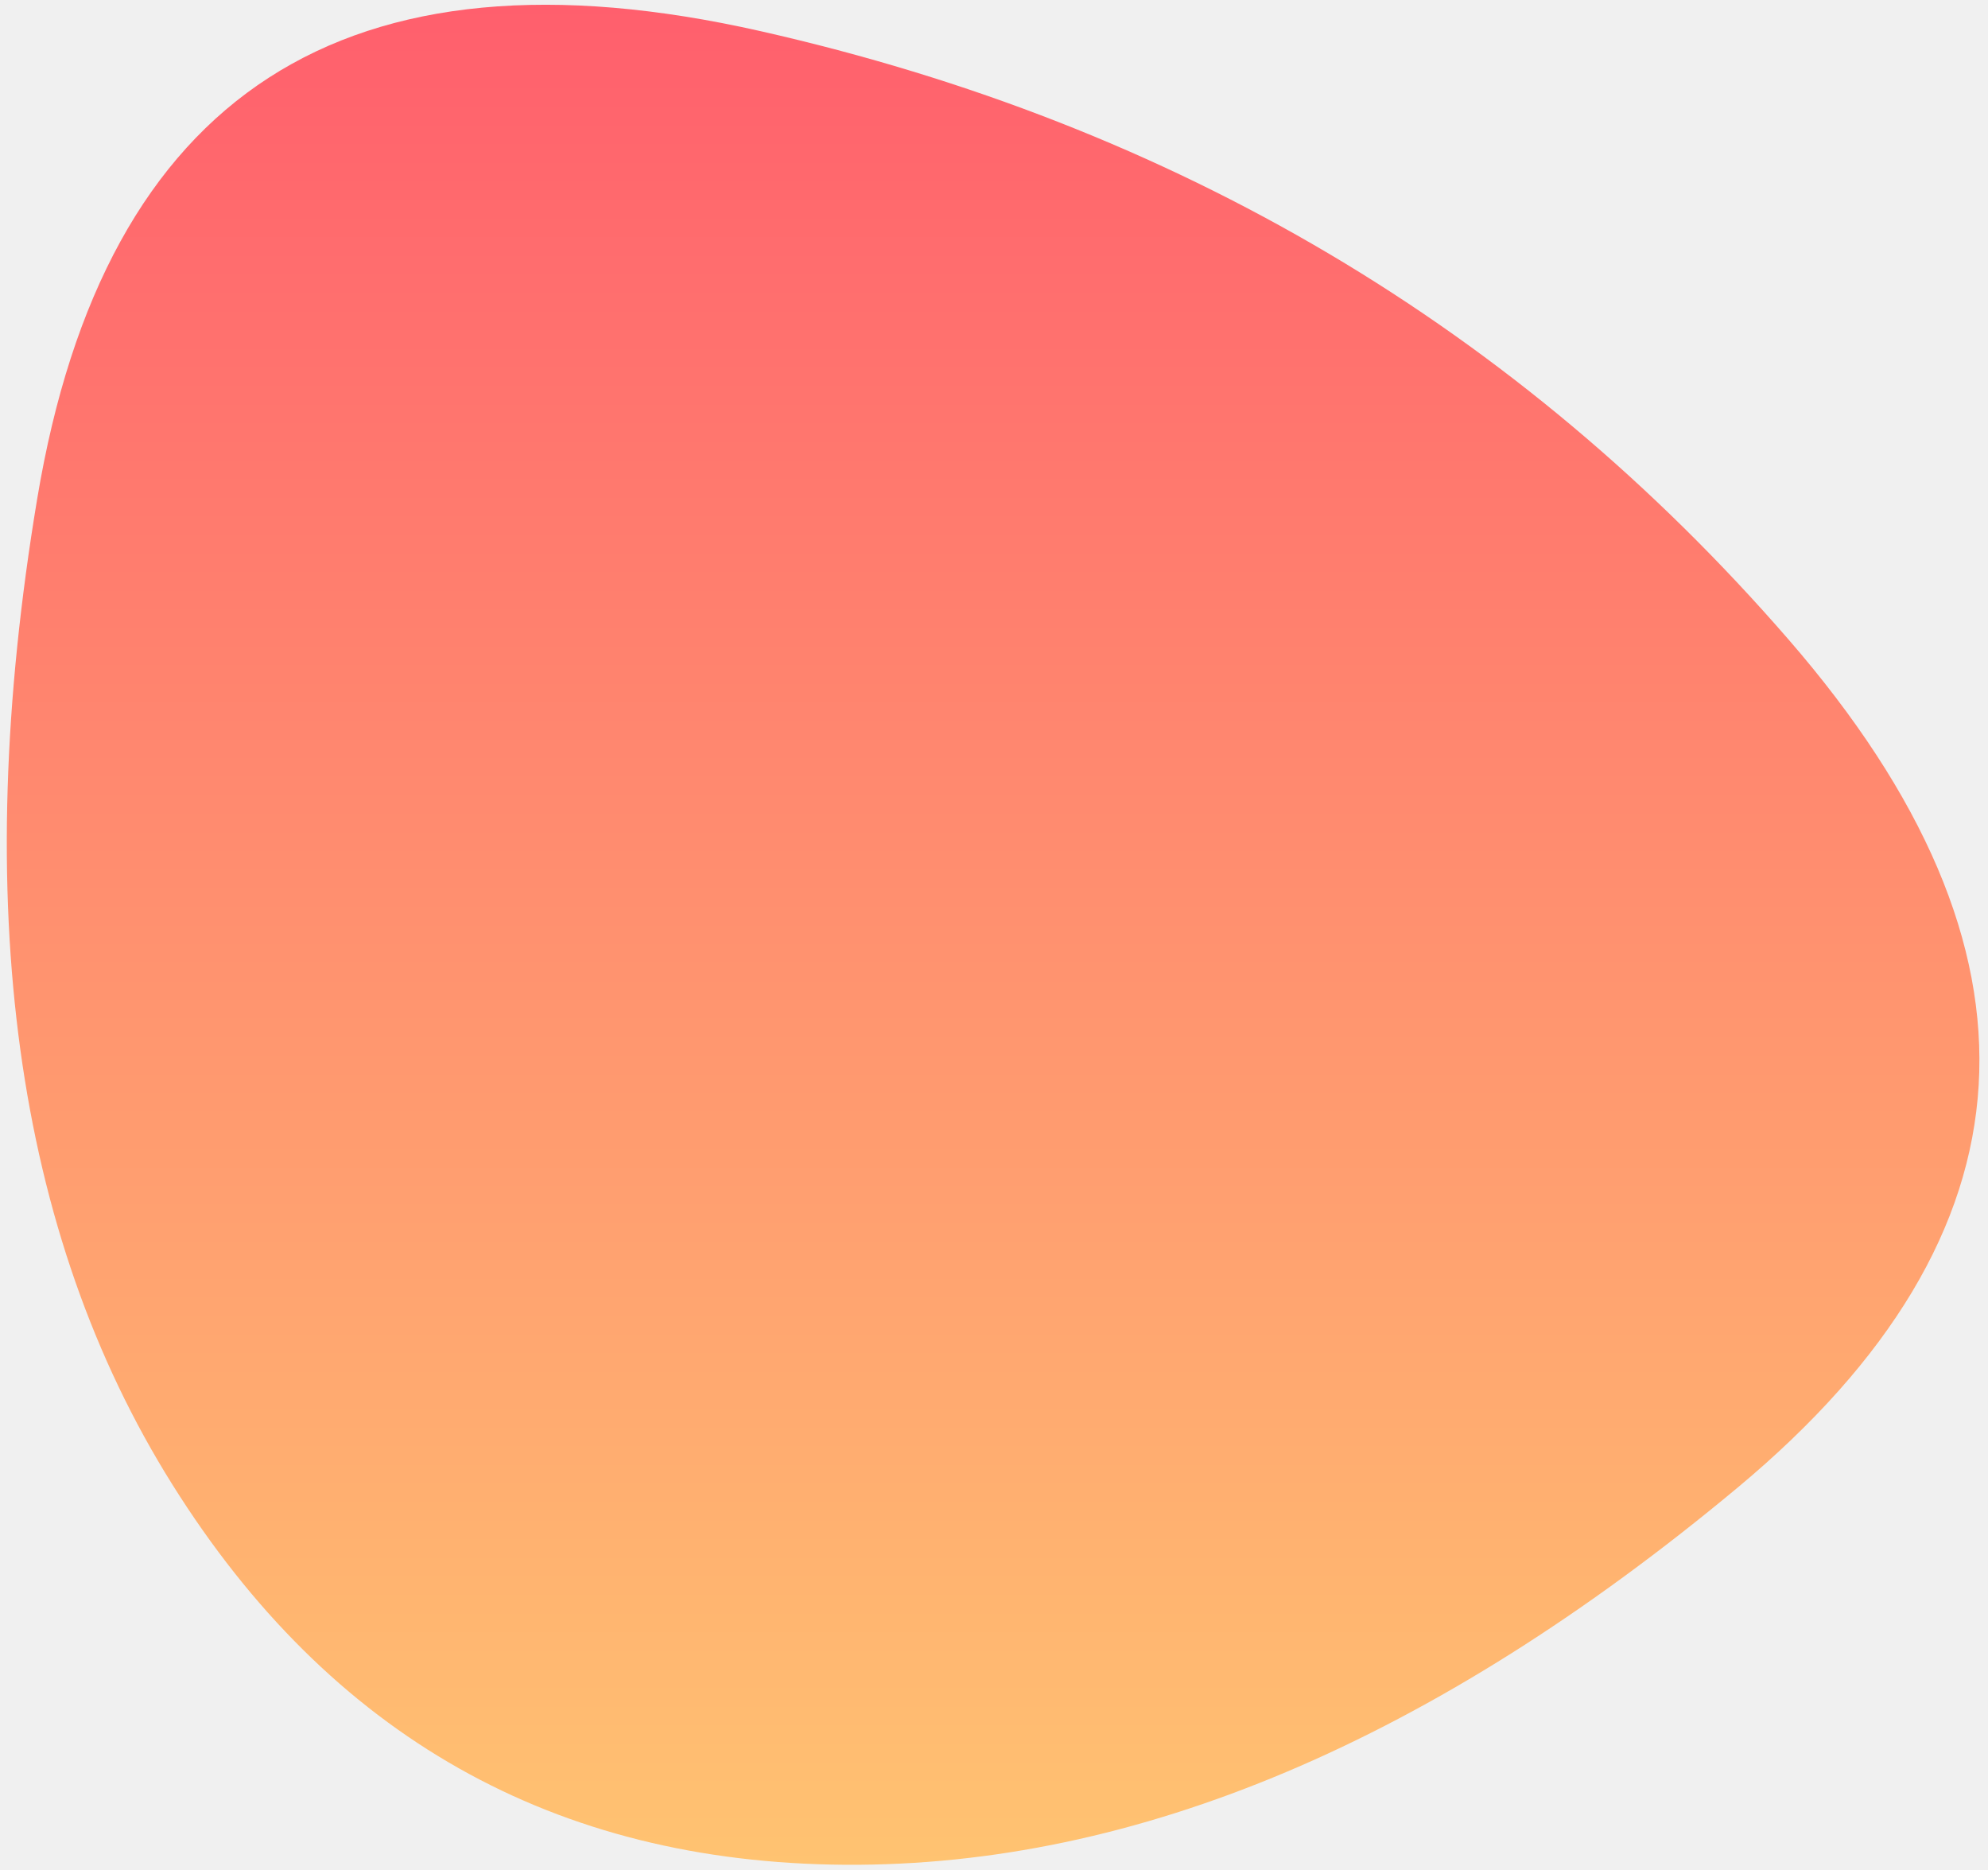
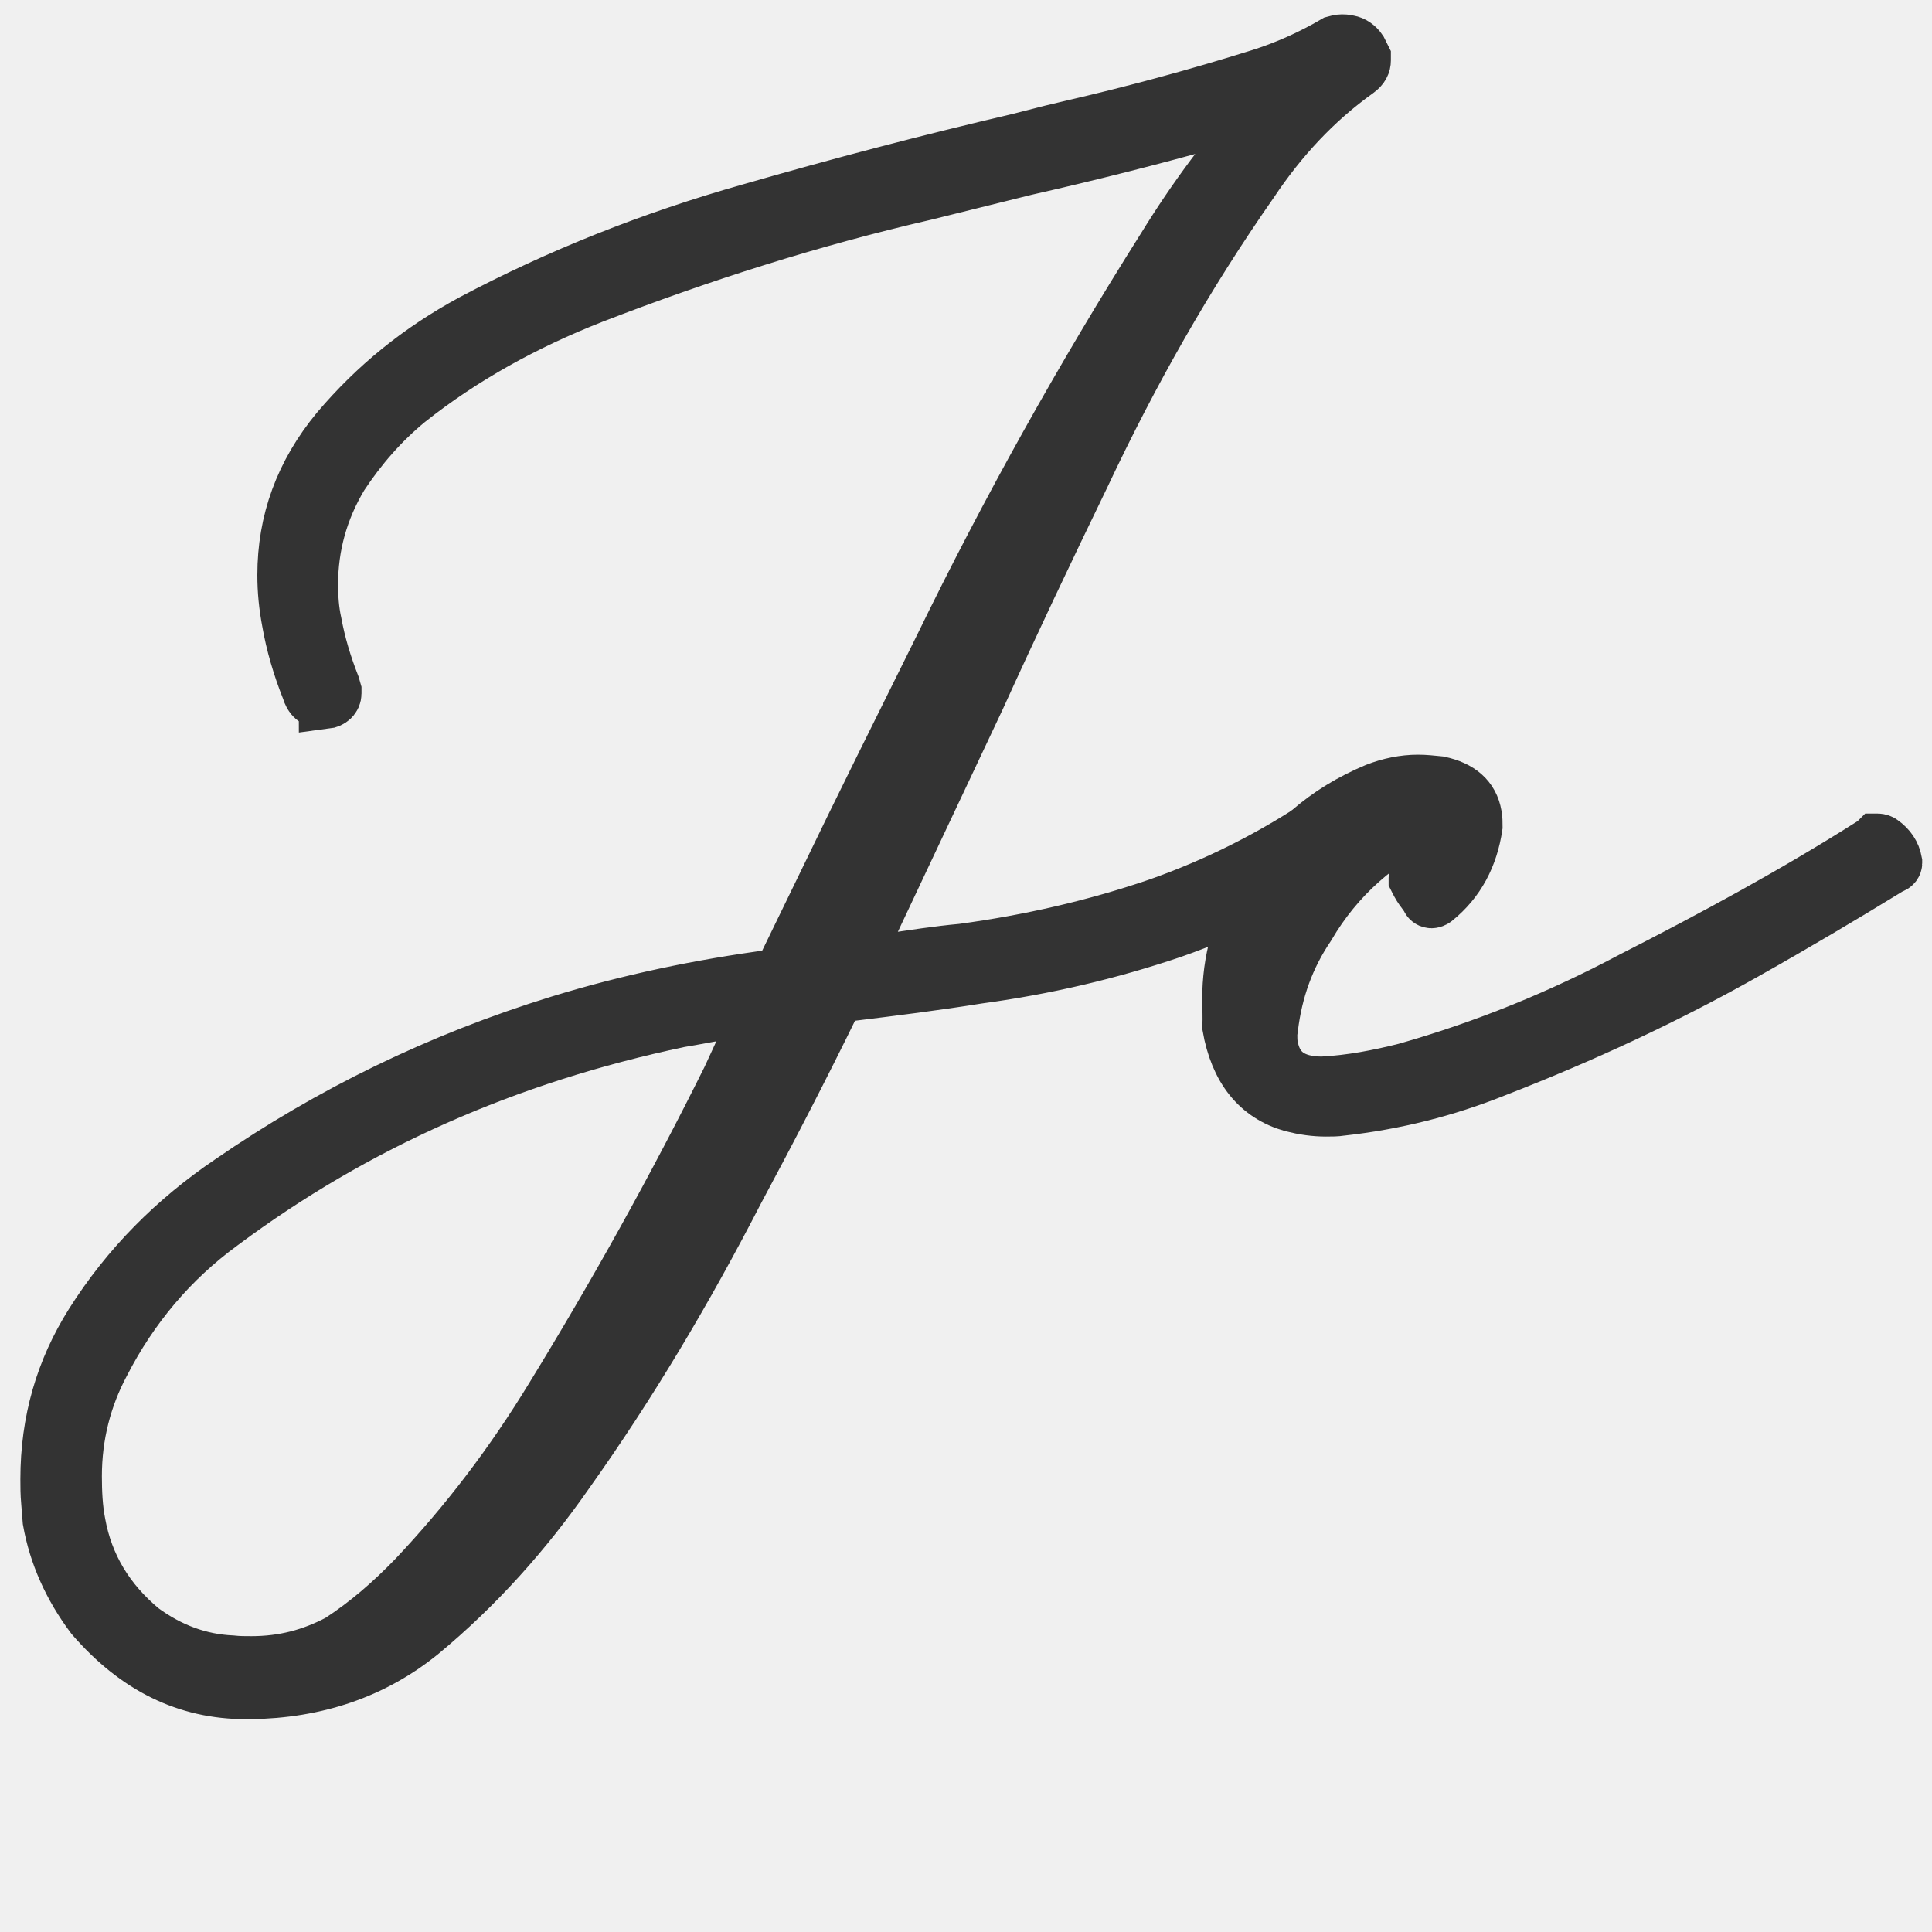
- <svg xmlns="http://www.w3.org/2000/svg" width="117" height="110" viewBox="0 0 117 110" fill="none">
-   <path d="M102.282 87.513C84.385 102.427 66.874 109.829 49.75 109.719C32.626 109.608 19.424 102.151 10.144 87.347C0.864 72.543 -1.787 53.209 2.19 29.346C6.167 5.483 20.363 -3.686 44.779 1.837C69.194 7.361 89.356 19.293 105.265 37.632C121.174 55.971 120.18 72.598 102.282 87.513Z" fill="url(#paint0_linear)" />
-   <defs>
-     <linearGradient id="paint0_linear" x1="0.4" y1="0.28" x2="0.4" y2="109.72" gradientUnits="userSpaceOnUse">
-       <stop stop-color="#FF5F6D" />
-       <stop offset="1" stop-color="#FFC371" />
-     </linearGradient>
-   </defs>
+ <svg xmlns="http://www.w3.org/2000/svg" id="layer_1" viewBox="0 0 256 256">
+   <style>.st0{fill:#333;stroke:#333;stroke-width:7;stroke-miterlimit:10}@media (prefers-color-scheme:dark){.st0{fill:#fff;stroke:#fff;stroke-width:6}}</style>
+   <path class="st0" d="M117.7 127.2c3.3-.5 6.5-1 9.8-1.3 8.9-1.2 17.6-3.2 25.8-6 8-2.8 15.5-6.6 22.4-11.3.4-.4.9-.5 1.3-.5.6 0 1.1.4 1.7 1 .2.4.4.6.4 1v.4c0 .4-.2.9-.9 1.3-6.9 4.9-14.6 8.8-22.9 11.7-8.3 2.8-16.8 4.8-25.7 6-5.6.9-11.2 1.6-16.9 2.3-.4 0-.6 0-1 .1-.6.1-.9.6-1.2 1.1-4.1 8.4-8.4 16.7-12.8 24.9-6.7 13-14.1 25.5-22.5 37.3-5.5 7.9-11.9 15.1-19.4 21.3-6.3 5.1-13.9 7.7-22.7 7.8h-.5c-7.9 0-14.6-3.3-20.4-10-3-4-4.9-8.3-5.7-12.8l-.2-2.5c-.1-1.1-.1-2.1-.1-3 0-7.7 2-14.5 5.9-20.7 4.8-7.6 11-13.8 18.4-18.8 13.2-9.1 27.7-16.2 43.6-21.1 9.1-2.8 18.6-4.8 28.4-6.1.9-.1 1-.6 1.3-1.1l5.2-10.7c5.1-10.6 10.4-21.2 15.6-31.7 8.9-18.3 18.8-36 29.6-53.1 4-6.5 8.4-12.4 13.4-18 .1-.1.2-.2.2-.6l-2.2.7c-1.6.5-3.2 1-4.8 1.3-8.2 2.3-16.5 4.4-24.9 6.3l-13.3 3.3c-15.2 3.5-29.9 8.2-44.1 13.7-8.9 3.5-17.1 8-24.4 13.8-3.4 2.8-6.3 6.1-8.8 9.9-2.7 4.5-4 9.3-4 14.3 0 1.7.1 3.4.5 5.2.5 2.7 1.3 5.4 2.4 8.2l.2.7v.4c0 .6-.5 1.1-1.3 1.2 0-.1-.3-.1-.5-.1-.9 0-1.5-.5-1.8-1.6-1.2-3-2.1-6.1-2.6-9-.4-2.1-.6-4.1-.6-6.2 0-7.1 2.3-13.5 7.1-19.3 5-5.9 10.8-10.6 17.8-14.4 11.5-6.1 23.8-11 36.9-14.7 11.8-3.4 23.6-6.5 35.6-9.3l4.3-1.1 2.1-.5c8.7-2 17.2-4.3 25.5-6.9 3.5-1.1 6.8-2.6 9.9-4.4.4-.1.6-.2 1-.2.2 0 .5 0 .9.1.6.1 1.2.5 1.6 1.1l.5 1V8c0 .5-.2 1-.9 1.5-5.6 4-10.2 9-14 14.7-8.6 12.3-15.9 25.2-22.3 38.8-4.8 9.9-9.4 19.6-13.9 29.5l-9.9 21-4.1 8.7-2.1 4.3-.4.7c-.1.1-.1.4-.2.6 1.6-.3 3.1-.5 4.7-.6zm-17.1 6.3h-.7l-2.6.5c-2.4.4-4.9.9-7.3 1.3-22.8 4.8-42.9 13.7-60.6 26.9-6.7 4.9-11.9 11.1-15.7 18.5-2.4 4.5-3.7 9.5-3.7 14.9 0 2.1.1 4.3.5 6.3 1 5.5 3.8 10.2 8.4 14 3.7 2.7 7.6 4.1 11.8 4.3.9.1 1.7.1 2.6.1 4.3 0 8-1 11.6-2.9 3.7-2.4 6.9-5.2 10-8.4 6.9-7.3 12.9-15.2 18.2-23.9 8.4-13.7 16.2-27.7 23.4-42.2l3-6.5c.6-1 1.1-2.1 1.6-3.2-.1.3-.4.3-.5.3z" />
+   <path class="st0" d="M162.8 132.4c0-5.1 1.3-9.9 4.1-14.3 3.5-6.2 8.7-10.7 15.4-13.5 1.8-.7 3.7-1.1 5.6-1.1.9 0 1.8.1 2.8.2 2.8.6 4.4 2 4.8 4.3.1.5.1 1 .1 1.5-.6 4-2.3 7.3-5.4 9.8-.1.1-.4.2-.5.2-.2 0-.5-.1-.6-.5l-.5-.7c-.4-.5-.7-1-1-1.6l-.1-.2v-.2c0-.1 0-.2.1-.4l.6-.5.6-.5c1.2-1.6 2.1-3.4 2.7-5.4.1-.1.1-.1.1-.2.1-.5.1-.9.1-1l-.4-.5c-.1-.1-.2-.1-.4-.1h-.1l-.5.2-.4.2c-7.2 3.3-12.7 8.2-16.5 14.7-2.7 4-4.3 8.4-4.9 13.4l-.1.7c0 .6 0 1.2.1 1.7.6 3.3 2.8 4.9 6.7 4.9 3.8-.2 7.4-.9 11-1.8 10.6-3 20.6-7.1 30-12.1 10.8-5.5 21.5-11.3 31.6-17.7l.4-.2.4-.4h.2c.2 0 .5.1.6.2 1 .7 1.6 1.6 1.8 2.7v.2c0 .1-.1.4-.5.5-.1 0-.1 0-.2.1-6.2 3.8-12.6 7.6-19 11.2-10.6 6-21.8 11.2-33.4 15.7-6.5 2.6-13.2 4.3-20.4 5.1-.6.1-1.3.1-2 .1-1.5 0-2.9-.2-4.5-.6-4.6-1.3-7.4-4.8-8.4-10.5.1-1 0-2.4 0-3.6z" />
</svg>
